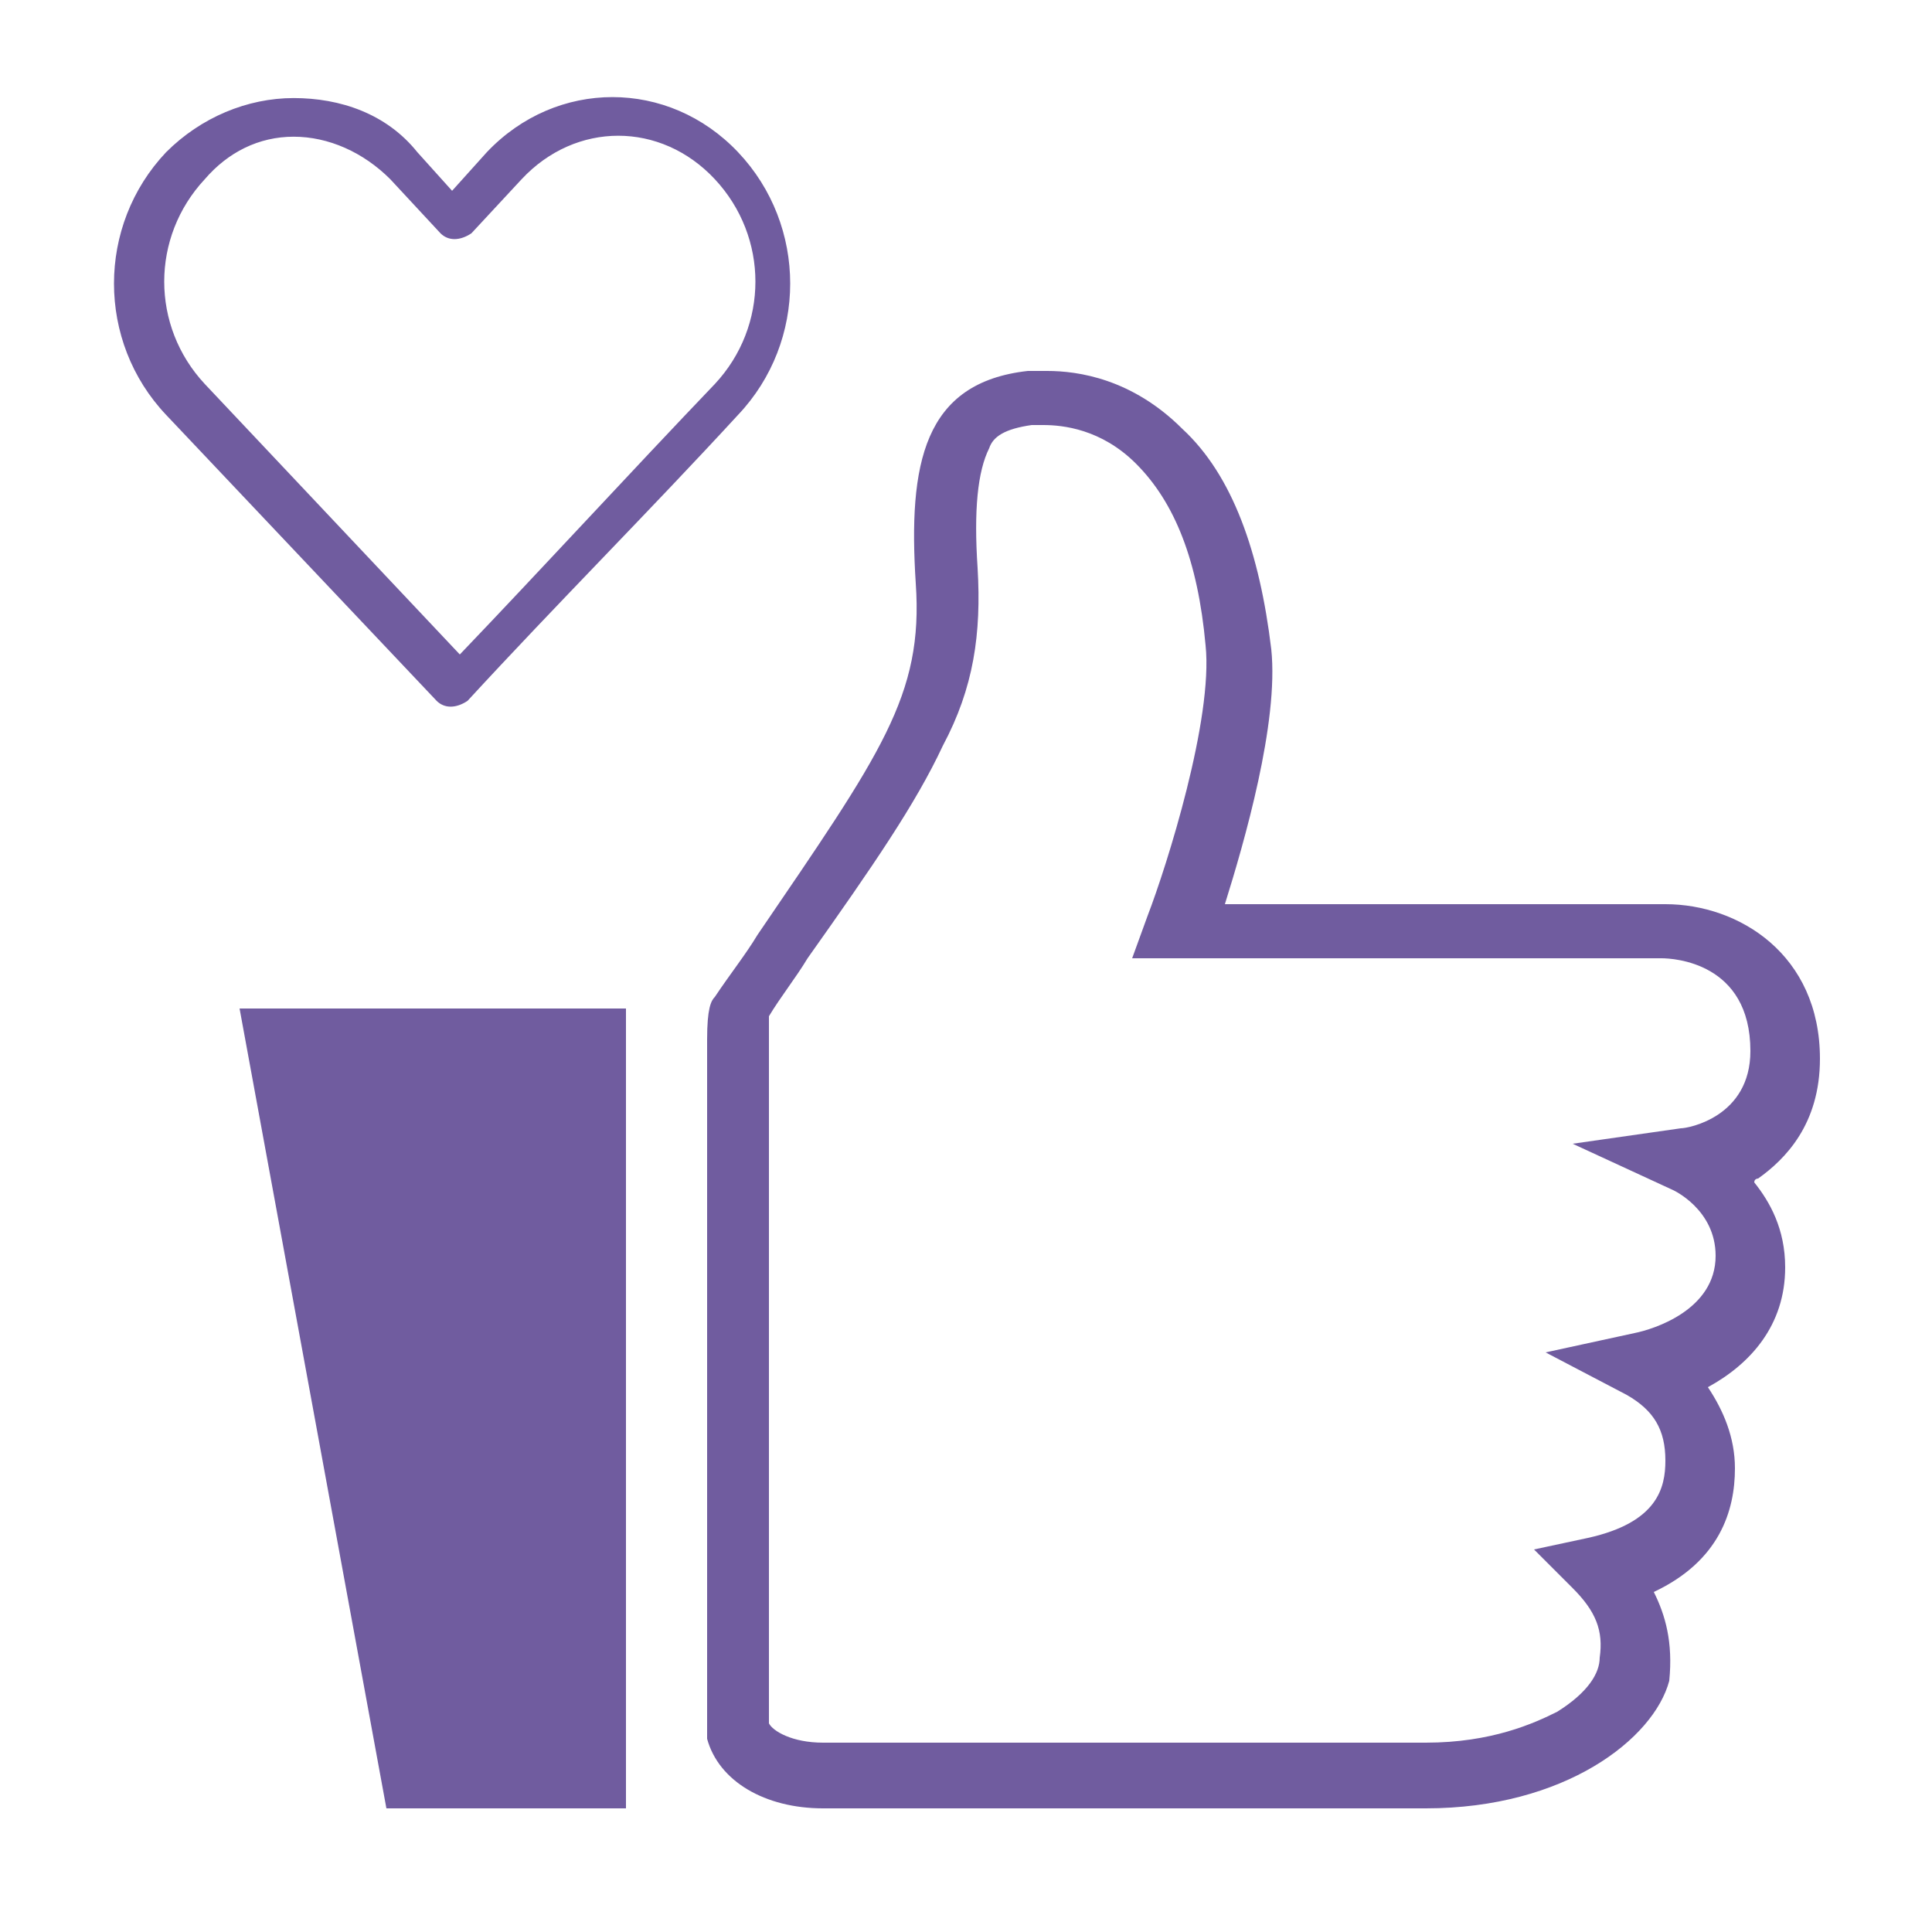
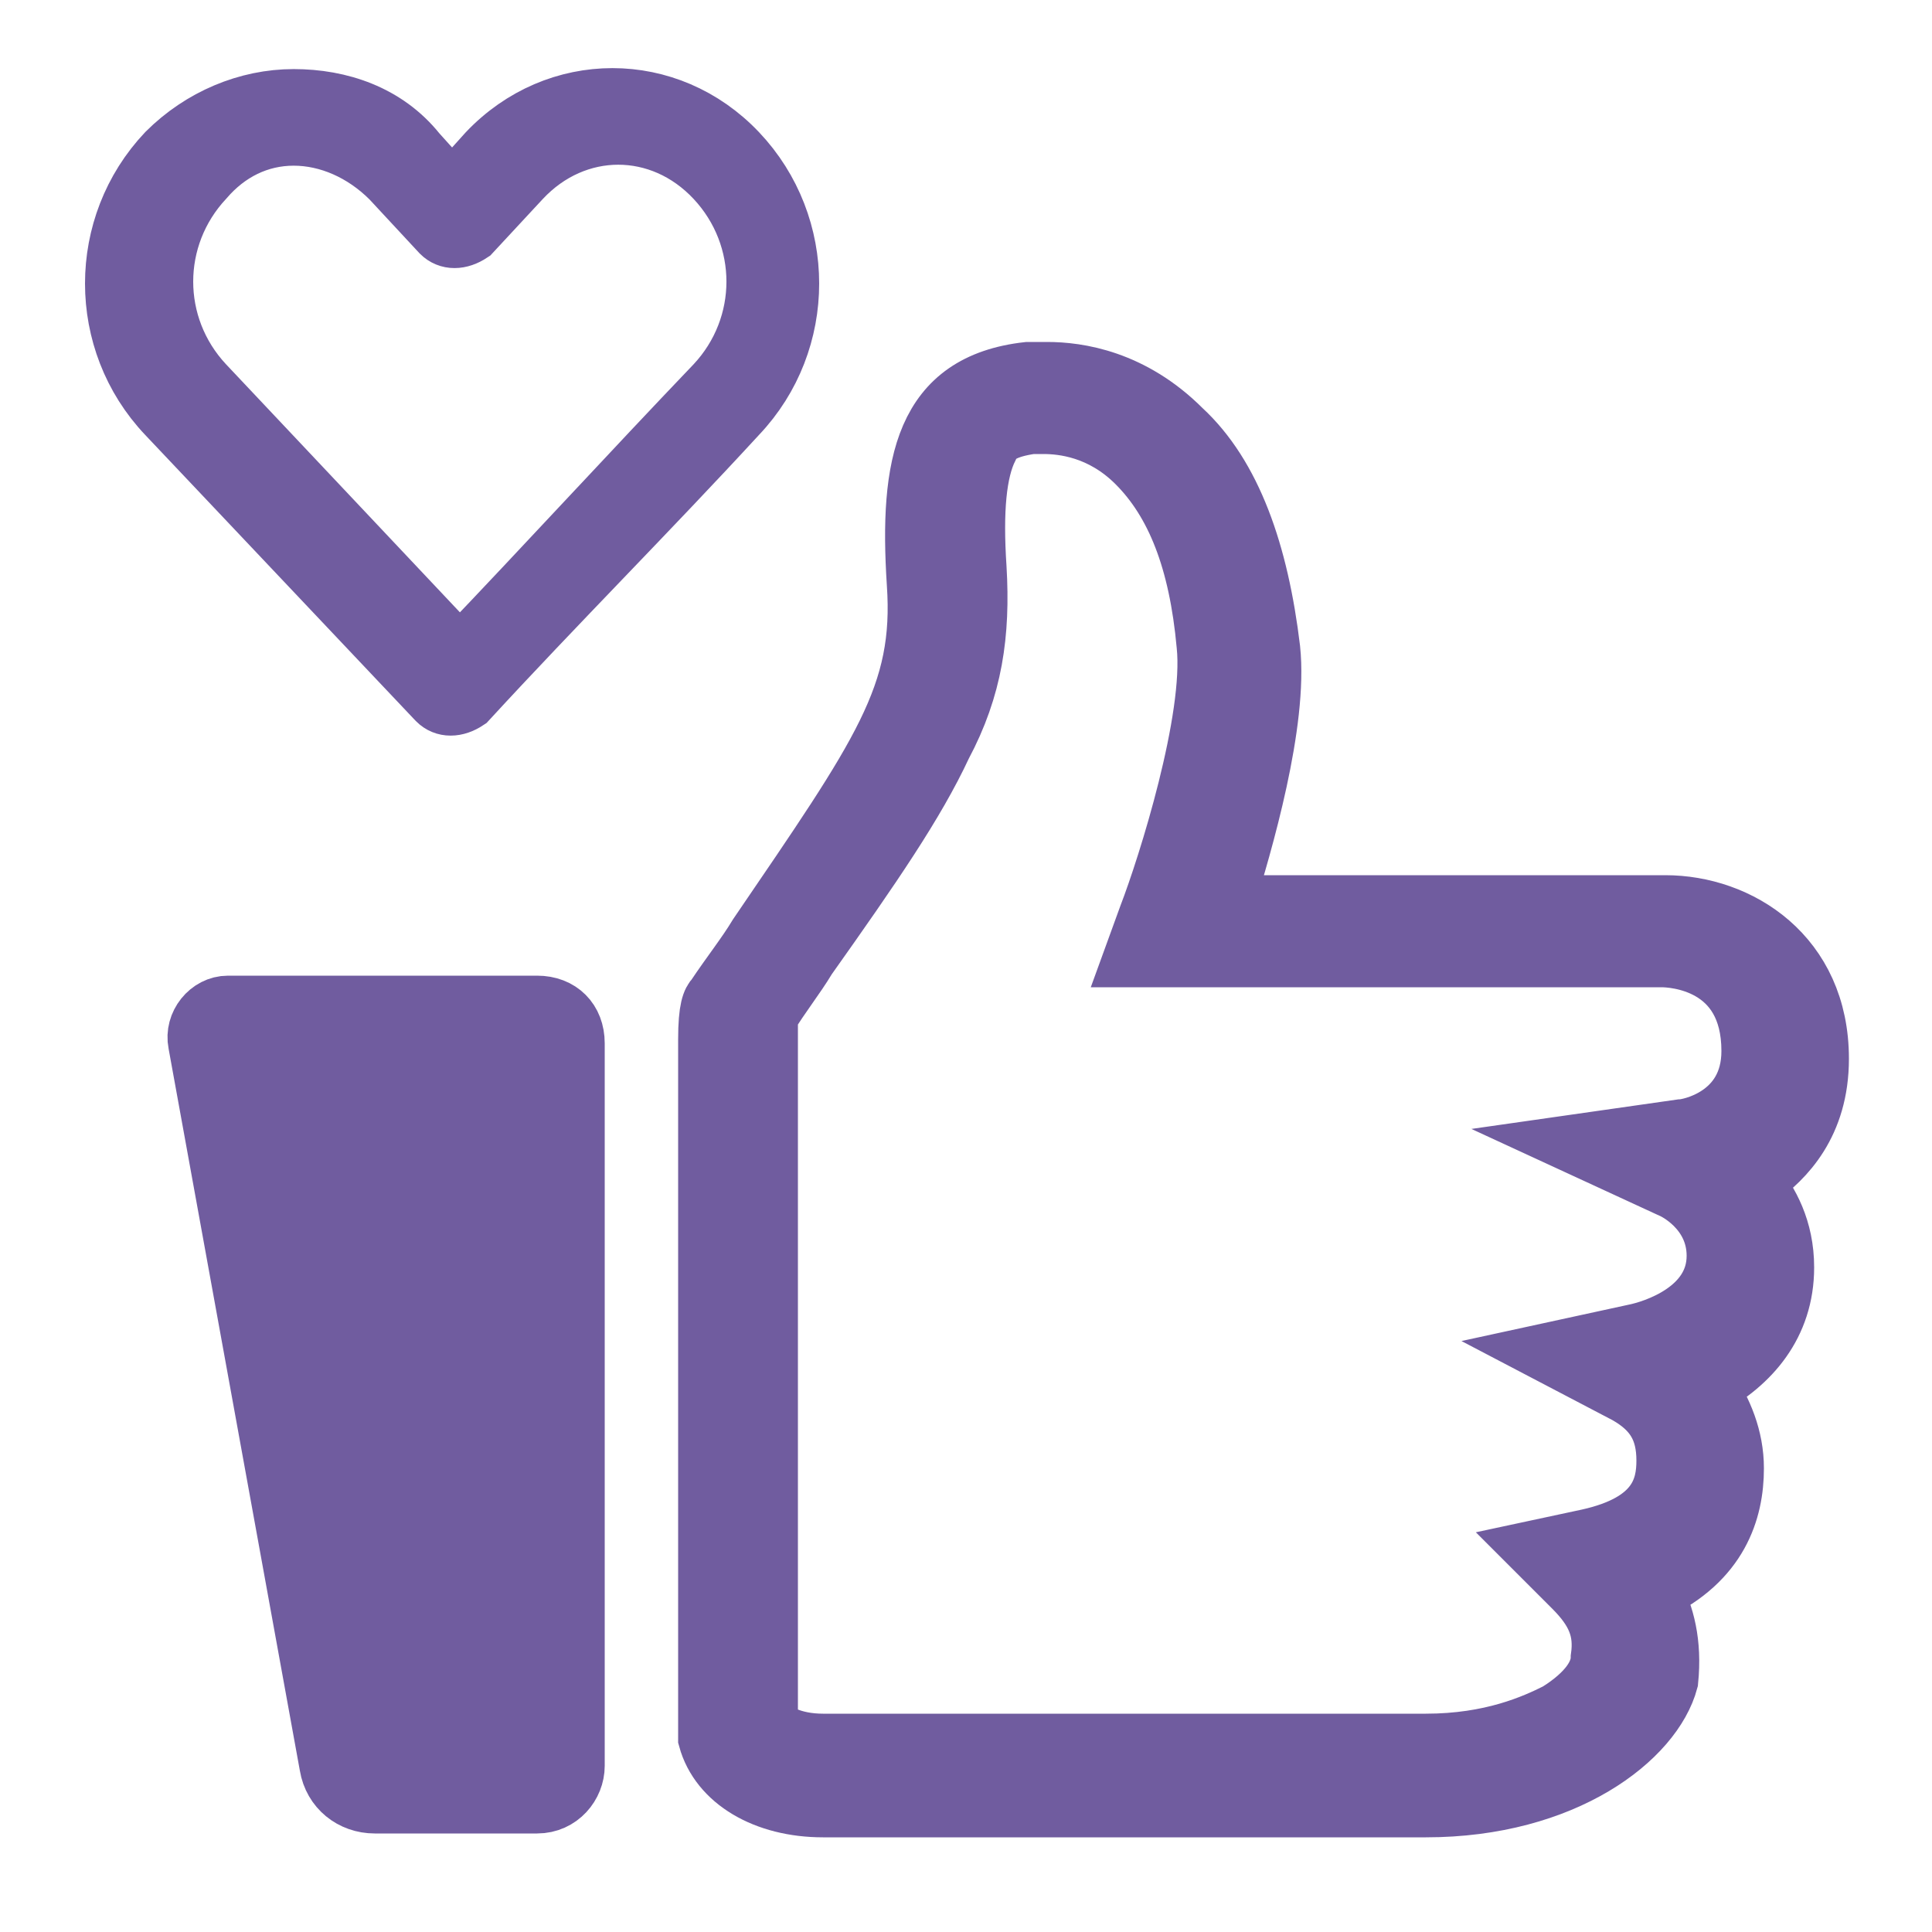
<svg xmlns="http://www.w3.org/2000/svg" version="1.1" x="0px" y="0px" viewBox="0 0 50 50" style="enable-background:new 0 0 50 50;" xml:space="preserve">
  <style type="text/css">
	.st0{display:none;}
- 	.st1{display:inline;fill-rule:evenodd;clip-rule:evenodd;fill:#7660A8;}
- 	.st2{display:inline;fill:#7660A8;}
- 	.st3{fill:#705C9F;}
- 	.st4{fill-rule:evenodd;clip-rule:evenodd;fill:#705C9F;}
+ 	.st1{display:inline;fill-rule:evenodd;clip-rule:evenodd;fill:#7660A8;stroke:#705C9F;stroke-width:2;stroke-miterlimit:10;}
+ 	.st2{display:inline;}
+ 	.st3{fill-rule:evenodd;clip-rule:evenodd;fill:#7660A8;}
+ 	.st4{fill:none;stroke:#705C9F;stroke-width:1.5;stroke-miterlimit:10;}
+ 	.st5{display:inline;fill:#7660A8;stroke:#705C9F;stroke-width:1.5;stroke-miterlimit:10;}
+ 	.st6{fill:#705C9F;stroke:#705C9F;stroke-width:1.5;stroke-miterlimit:10;}
+ 	.st7{fill-rule:evenodd;clip-rule:evenodd;fill:#705C9F;}
</style>
  <g id="레이어_1" class="st0">
    <path class="st1" d="M18.8,25.9c4.3-6.3,5.9-8.1,5.6-11.7c-0.3-3.6,0.5-4.6,2.2-4.8c1.7-0.2,5,0.8,5.6,6.7c0.2,2.6-1.6,7.7-1.6,7.7   s11.9,0,13.1,0c1.8,0,3.3,0.8,3.3,3.3c0,2.3-2.6,3-2.6,3s1.7,0.6,1.7,2.6c0,2-1.7,2.9-2.9,2.9c0.7,0.3,1.7,1,1.5,2.7   c-0.2,1.7-1.4,2.3-2.7,2.7c0.8,0.5,1.4,1.8,0.9,2.8c-0.6,1.4-2.1,2.9-5.6,2.9c-4.2,0-15.8,0-16.2,0c-1.2,0-2.1-0.6-2.3-1.2   c0-1.4,0-18.7,0-18.7S18.7,26,18.8,25.9z" />
-     <path class="st1" d="M6.2,26.1h10v20.7H10L6.2,26.1z" />
-     <path class="st2" d="M4.5,11.1c-2-1.9-2-5-0.1-7s5-2,7-0.1c0,0,0.1,0.1,0.1,0.1l0.3,0.3l0.3-0.3c1.9-1.9,5.1-1.9,7,0s1.9,5.1,0,7   l-6.8,6.8c-0.3,0.3-0.8,0.3-1.1,0c0,0,0,0,0,0L4.5,11.1z" />
+     <g class="st2">
+       <path class="st3" d="M5.2,27.1c-0.1-0.5,0.3-1,0.8-1h8c0.6,0,1,0.5,1,1v18.7c0,0.5-0.4,1-1,1H9.8c-0.6,0-1.1-0.4-1.2-1L5.2,27.1z" />
+       <path class="st4" d="M5.2,27.1c-0.1-0.5,0.3-1,0.8-1h8c0.6,0,1,0.5,1,1v18.7c0,0.5-0.4,1-1,1H9.8c-0.6,0-1.1-0.4-1.2-1L5.2,27.1z" />
+     </g>
+     <path class="st5" d="M4.5,11.1c-2-1.9-2-5-0.1-7s5-2,7-0.1c0,0,0.1,0.1,0.1,0.1l0.3,0.3l0.3-0.3c1.9-1.9,5.1-1.9,7,0s1.9,5.1,0,7   l-6.8,6.8c-0.3,0.3-0.8,0.3-1.1,0c0,0,0,0,0,0L4.5,11.1z" />
  </g>
  <g id="레이어_2">
-     <path class="st3" d="M36.9,46.8H21.3c-1.5,0-2.7-0.7-3-1.8l0-0.1v-18c0-0.8,0.1-1,0.2-1.1l0,0c0.4-0.6,0.8-1.1,1.1-1.6   c3.2-4.7,4.3-6.2,4.1-9.1c-0.2-3.1,0.2-5.2,2.9-5.5c0.2,0,0.3,0,0.5,0c0.8,0,2.2,0.2,3.5,1.5c1.3,1.2,2,3.2,2.3,5.7   c0.2,1.9-0.7,5-1.2,6.6c2.9,0,10.5,0,11.4,0c1.9,0,4,1.3,4,4c0,1.7-0.9,2.6-1.6,3.1c0,0-0.1,0-0.1,0.1c0.4,0.5,0.8,1.2,0.8,2.2   c0,1.5-0.9,2.5-2,3.1c0.4,0.6,0.7,1.3,0.7,2.1c0,1.1-0.4,2.4-2.1,3.2c0.3,0.6,0.5,1.3,0.4,2.3C42.8,45,40.5,46.8,36.9,46.8z    M19.9,44.6c0.1,0.2,0.6,0.5,1.4,0.5h15.6c1.7,0,2.8-0.5,3.4-0.8c0.8-0.5,1.1-1,1.1-1.4c0.1-0.7-0.1-1.2-0.7-1.8l-1-1l1.4-0.3   c1.8-0.4,2-1.3,2-2c0-0.8-0.3-1.3-1-1.7L40,35l2.3-0.5c0.5-0.1,2.1-0.6,2.1-2c0-1.2-1.1-1.7-1.1-1.7l-2.6-1.2l2.8-0.4   c0.2,0,1.8-0.3,1.8-2c0-2.3-2-2.4-2.3-2.4c-1.1,0-12.4,0-12.5,0l-1.2,0l0.4-1.1c0.5-1.3,1.7-5.1,1.5-7c-0.2-2.2-0.8-3.7-1.8-4.7   c-0.9-0.9-1.9-1-2.4-1c-0.1,0-0.2,0-0.3,0c-0.7,0.1-1,0.3-1.1,0.6c-0.3,0.6-0.4,1.6-0.3,3.1c0.1,1.7-0.1,3.1-0.9,4.6   c-0.7,1.5-1.8,3.1-3.5,5.5c-0.3,0.5-0.7,1-1,1.5c0,0.1,0,0.3,0,0.4V44.6z" />
-     <path class="st4" d="M6.2,26.1h10v20.7H10L6.2,26.1z" />
+     <path class="st6" d="M36.9,46.8H21.3c-1.5,0-2.7-0.7-3-1.8l0-0.1v-18c0-0.8,0.1-1,0.2-1.1l0,0c0.4-0.6,0.8-1.1,1.1-1.6   c3.2-4.7,4.3-6.2,4.1-9.1c-0.2-3.1,0.2-5.2,2.9-5.5c0.2,0,0.3,0,0.5,0c0.8,0,2.2,0.2,3.5,1.5c1.3,1.2,2,3.2,2.3,5.7   c0.2,1.9-0.7,5-1.2,6.6c2.9,0,10.5,0,11.4,0c1.9,0,4,1.3,4,4c0,1.7-0.9,2.6-1.6,3.1c0,0-0.1,0-0.1,0.1c0.4,0.5,0.8,1.2,0.8,2.2   c0,1.5-0.9,2.5-2,3.1c0.4,0.6,0.7,1.3,0.7,2.1c0,1.1-0.4,2.4-2.1,3.2c0.3,0.6,0.5,1.3,0.4,2.3C42.8,45,40.5,46.8,36.9,46.8z    M19.9,44.6c0.1,0.2,0.6,0.5,1.4,0.5h15.6c1.7,0,2.8-0.5,3.4-0.8c0.8-0.5,1.1-1,1.1-1.4c0.1-0.7-0.1-1.2-0.7-1.8l-1-1l1.4-0.3   c1.8-0.4,2-1.3,2-2c0-0.8-0.3-1.3-1-1.7L40,35l2.3-0.5c0.5-0.1,2.1-0.6,2.1-2c0-1.2-1.1-1.7-1.1-1.7l-2.6-1.2l2.8-0.4   c0.2,0,1.8-0.3,1.8-2c0-2.3-2-2.4-2.3-2.4c-1.1,0-12.4,0-12.5,0l-1.2,0l0.4-1.1c0.5-1.3,1.7-5.1,1.5-7c-0.2-2.2-0.8-3.7-1.8-4.7   c-0.9-0.9-1.9-1-2.4-1c-0.1,0-0.2,0-0.3,0c-0.7,0.1-1,0.3-1.1,0.6c-0.3,0.6-0.4,1.6-0.3,3.1c0.1,1.7-0.1,3.1-0.9,4.6   c-0.7,1.5-1.8,3.1-3.5,5.5c-0.3,0.5-0.7,1-1,1.5c0,0.1,0,0.3,0,0.4V44.6z" />
+     <g>
+       <path class="st7" d="M5.1,27c-0.1-0.5,0.3-1,0.8-1h8c0.6,0,1,0.4,1,1v18.7c0,0.5-0.4,1-1,1H9.7c-0.6,0-1.1-0.4-1.2-1L5.1,27z" />
+       <path class="st4" d="M5.1,27c-0.1-0.5,0.3-1,0.8-1h8c0.6,0,1,0.4,1,1v18.7c0,0.5-0.4,1-1,1H9.7c-0.6,0-1.1-0.4-1.2-1L5.1,27z" />
+     </g>
    <g transform="translate(0,-952.3622)">
-       <path class="st3" d="M7.6,954.9c-1.2,0-2.4,0.5-3.3,1.4c-1.8,1.9-1.8,4.9,0,6.8l7,7.4c0.2,0.2,0.5,0.2,0.8,0c0,0,0,0,0,0    c2.3-2.5,4.7-4.9,7-7.4c1.8-1.9,1.8-4.9,0-6.8c-1.8-1.9-4.7-1.9-6.5,0l-0.9,1l-0.9-1C10,955.3,8.8,954.9,7.6,954.9z M7.6,955.9    c0.9,0,1.8,0.4,2.5,1.1l1.3,1.4c0.2,0.2,0.5,0.2,0.8,0c0,0,0,0,0,0l1.3-1.4c1.4-1.5,3.6-1.5,5,0c1.4,1.5,1.4,3.8,0,5.3    c-2.2,2.3-4.4,4.7-6.6,7l-6.6-7c-1.4-1.5-1.4-3.8,0-5.3C5.9,956.3,6.7,955.9,7.6,955.9L7.6,955.9z" />
+       <path class="st6" d="M7.6,954.9c-1.2,0-2.4,0.5-3.3,1.4c-1.8,1.9-1.8,4.9,0,6.8l7,7.4c0.2,0.2,0.5,0.2,0.8,0c0,0,0,0,0,0    c2.3-2.5,4.7-4.9,7-7.4c1.8-1.9,1.8-4.9,0-6.8c-1.8-1.9-4.7-1.9-6.5,0l-0.9,1l-0.9-1C10,955.3,8.8,954.9,7.6,954.9z M7.6,955.9    c0.9,0,1.8,0.4,2.5,1.1l1.3,1.4c0.2,0.2,0.5,0.2,0.8,0c0,0,0,0,0,0l1.3-1.4c1.4-1.5,3.6-1.5,5,0c1.4,1.5,1.4,3.8,0,5.3    c-2.2,2.3-4.4,4.7-6.6,7l-6.6-7c-1.4-1.5-1.4-3.8,0-5.3C5.9,956.3,6.7,955.9,7.6,955.9L7.6,955.9z" />
    </g>
  </g>
</svg>
